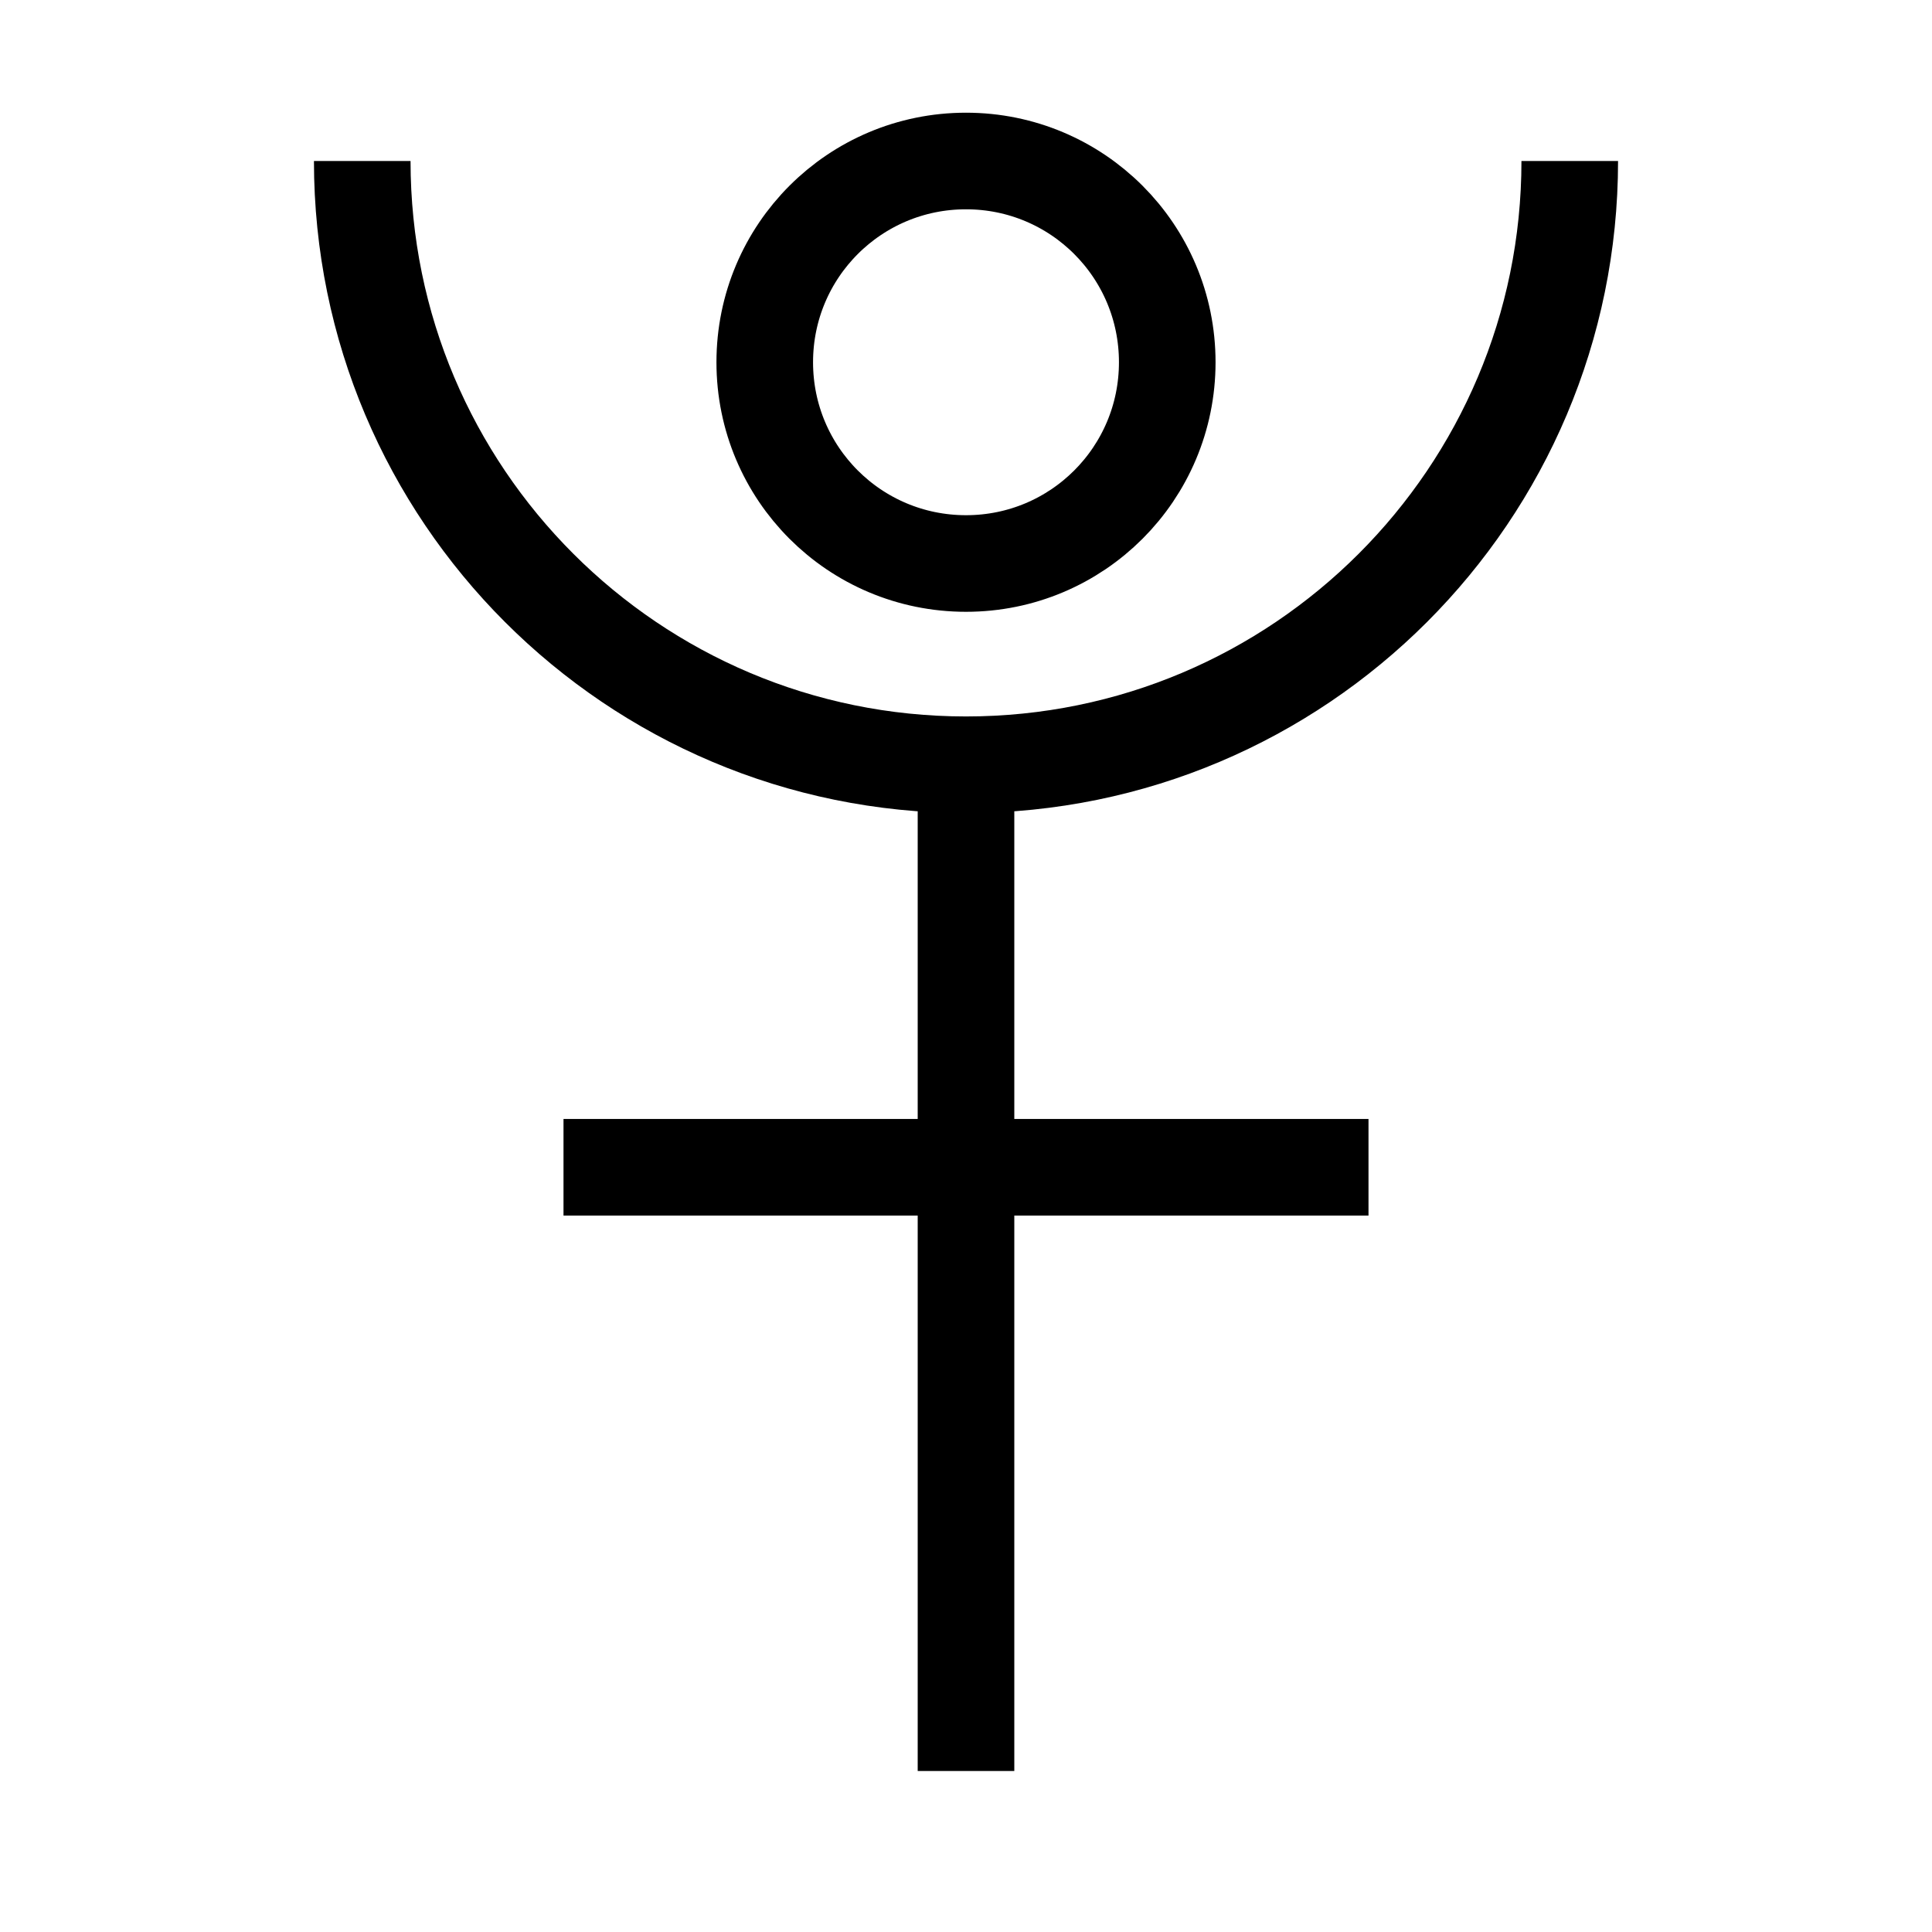
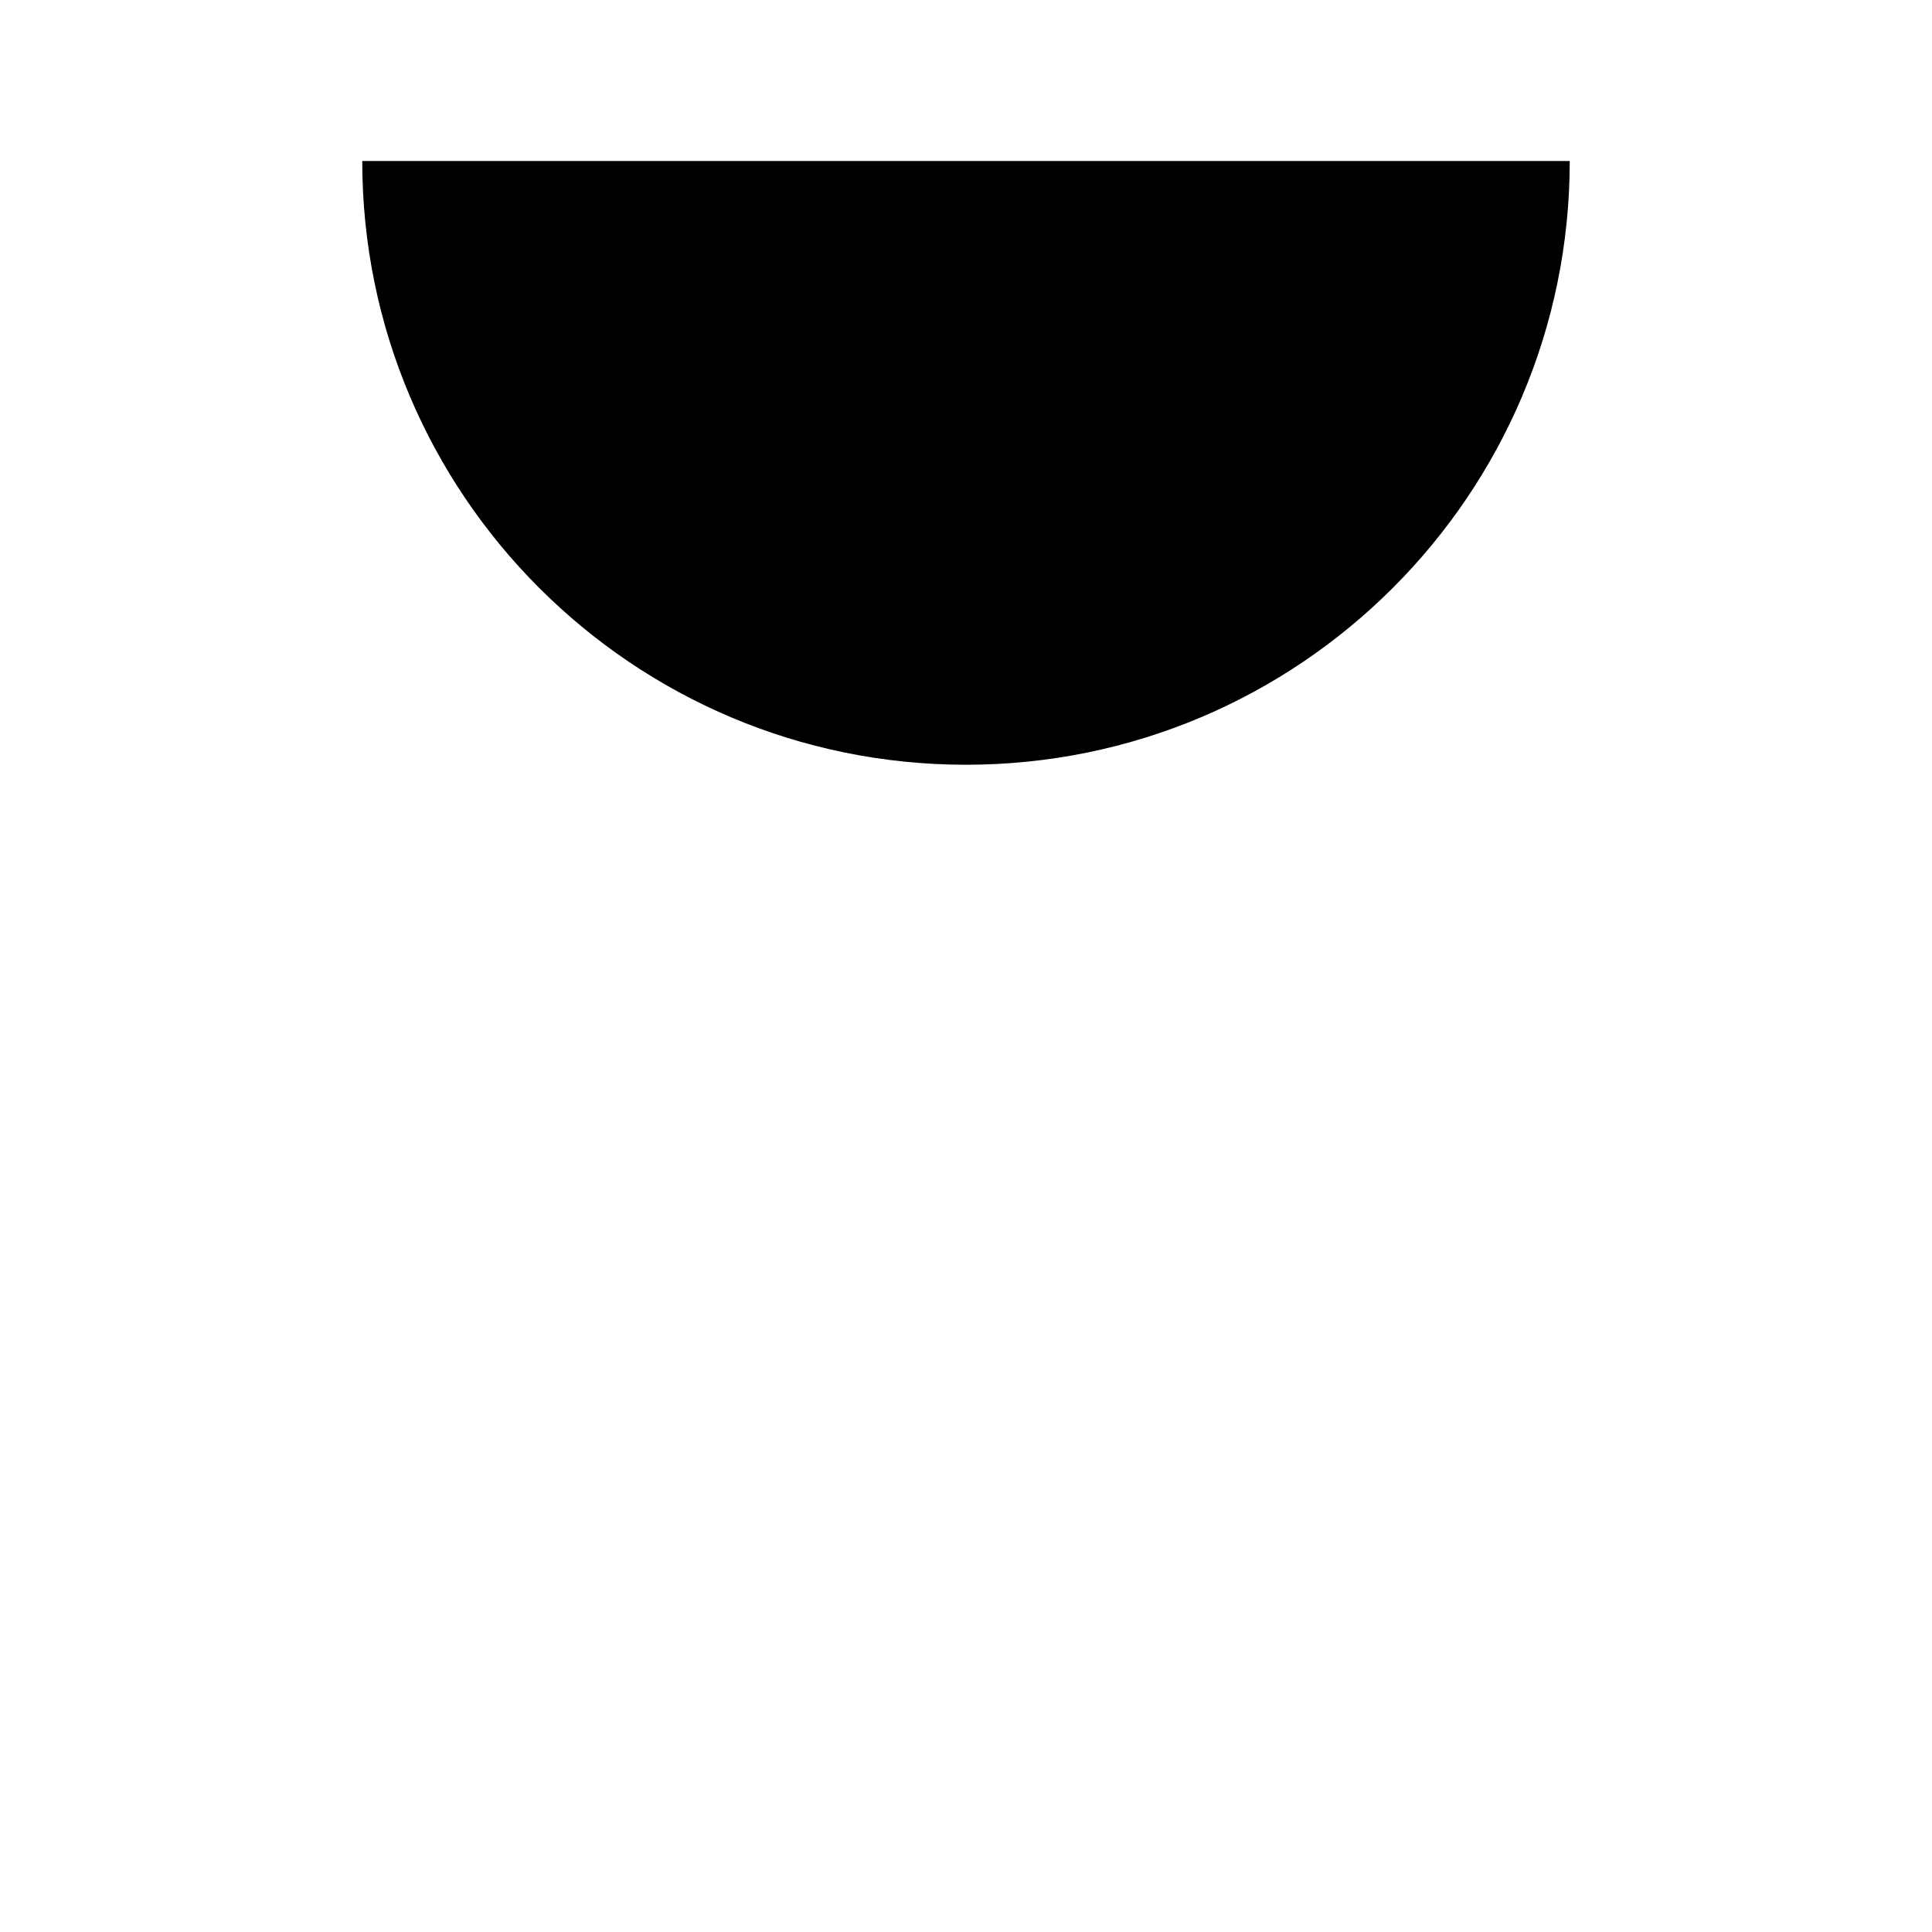
<svg xmlns="http://www.w3.org/2000/svg" width="16" height="16" viewBox="0 0 12 12">
-   <path style="fill:none;stroke-width:6;stroke-linecap:butt;stroke-linejoin:miter;stroke:#000;stroke-opacity:1;stroke-miterlimit:10" transform="matrix(.1 0 0 -.1 0 12)" d="M72.5 97.5c0 6.914-5.586 12.5-12.5 12.5s-12.5-5.586-12.5-12.5S53.086 85 60 85s12.5 5.586 12.5 12.5zM60 10v62.5m-25-25h50M22.5 110c0-20.703 16.797-37.5 37.5-37.5S97.5 89.297 97.5 110" />
+   <path transform="matrix(.1 0 0 -.1 0 12)" d="M72.5 97.5c0 6.914-5.586 12.5-12.5 12.5s-12.5-5.586-12.5-12.5S53.086 85 60 85s12.5 5.586 12.5 12.5zM60 10v62.5m-25-25h50M22.5 110c0-20.703 16.797-37.5 37.5-37.5S97.5 89.297 97.5 110" />
</svg>
